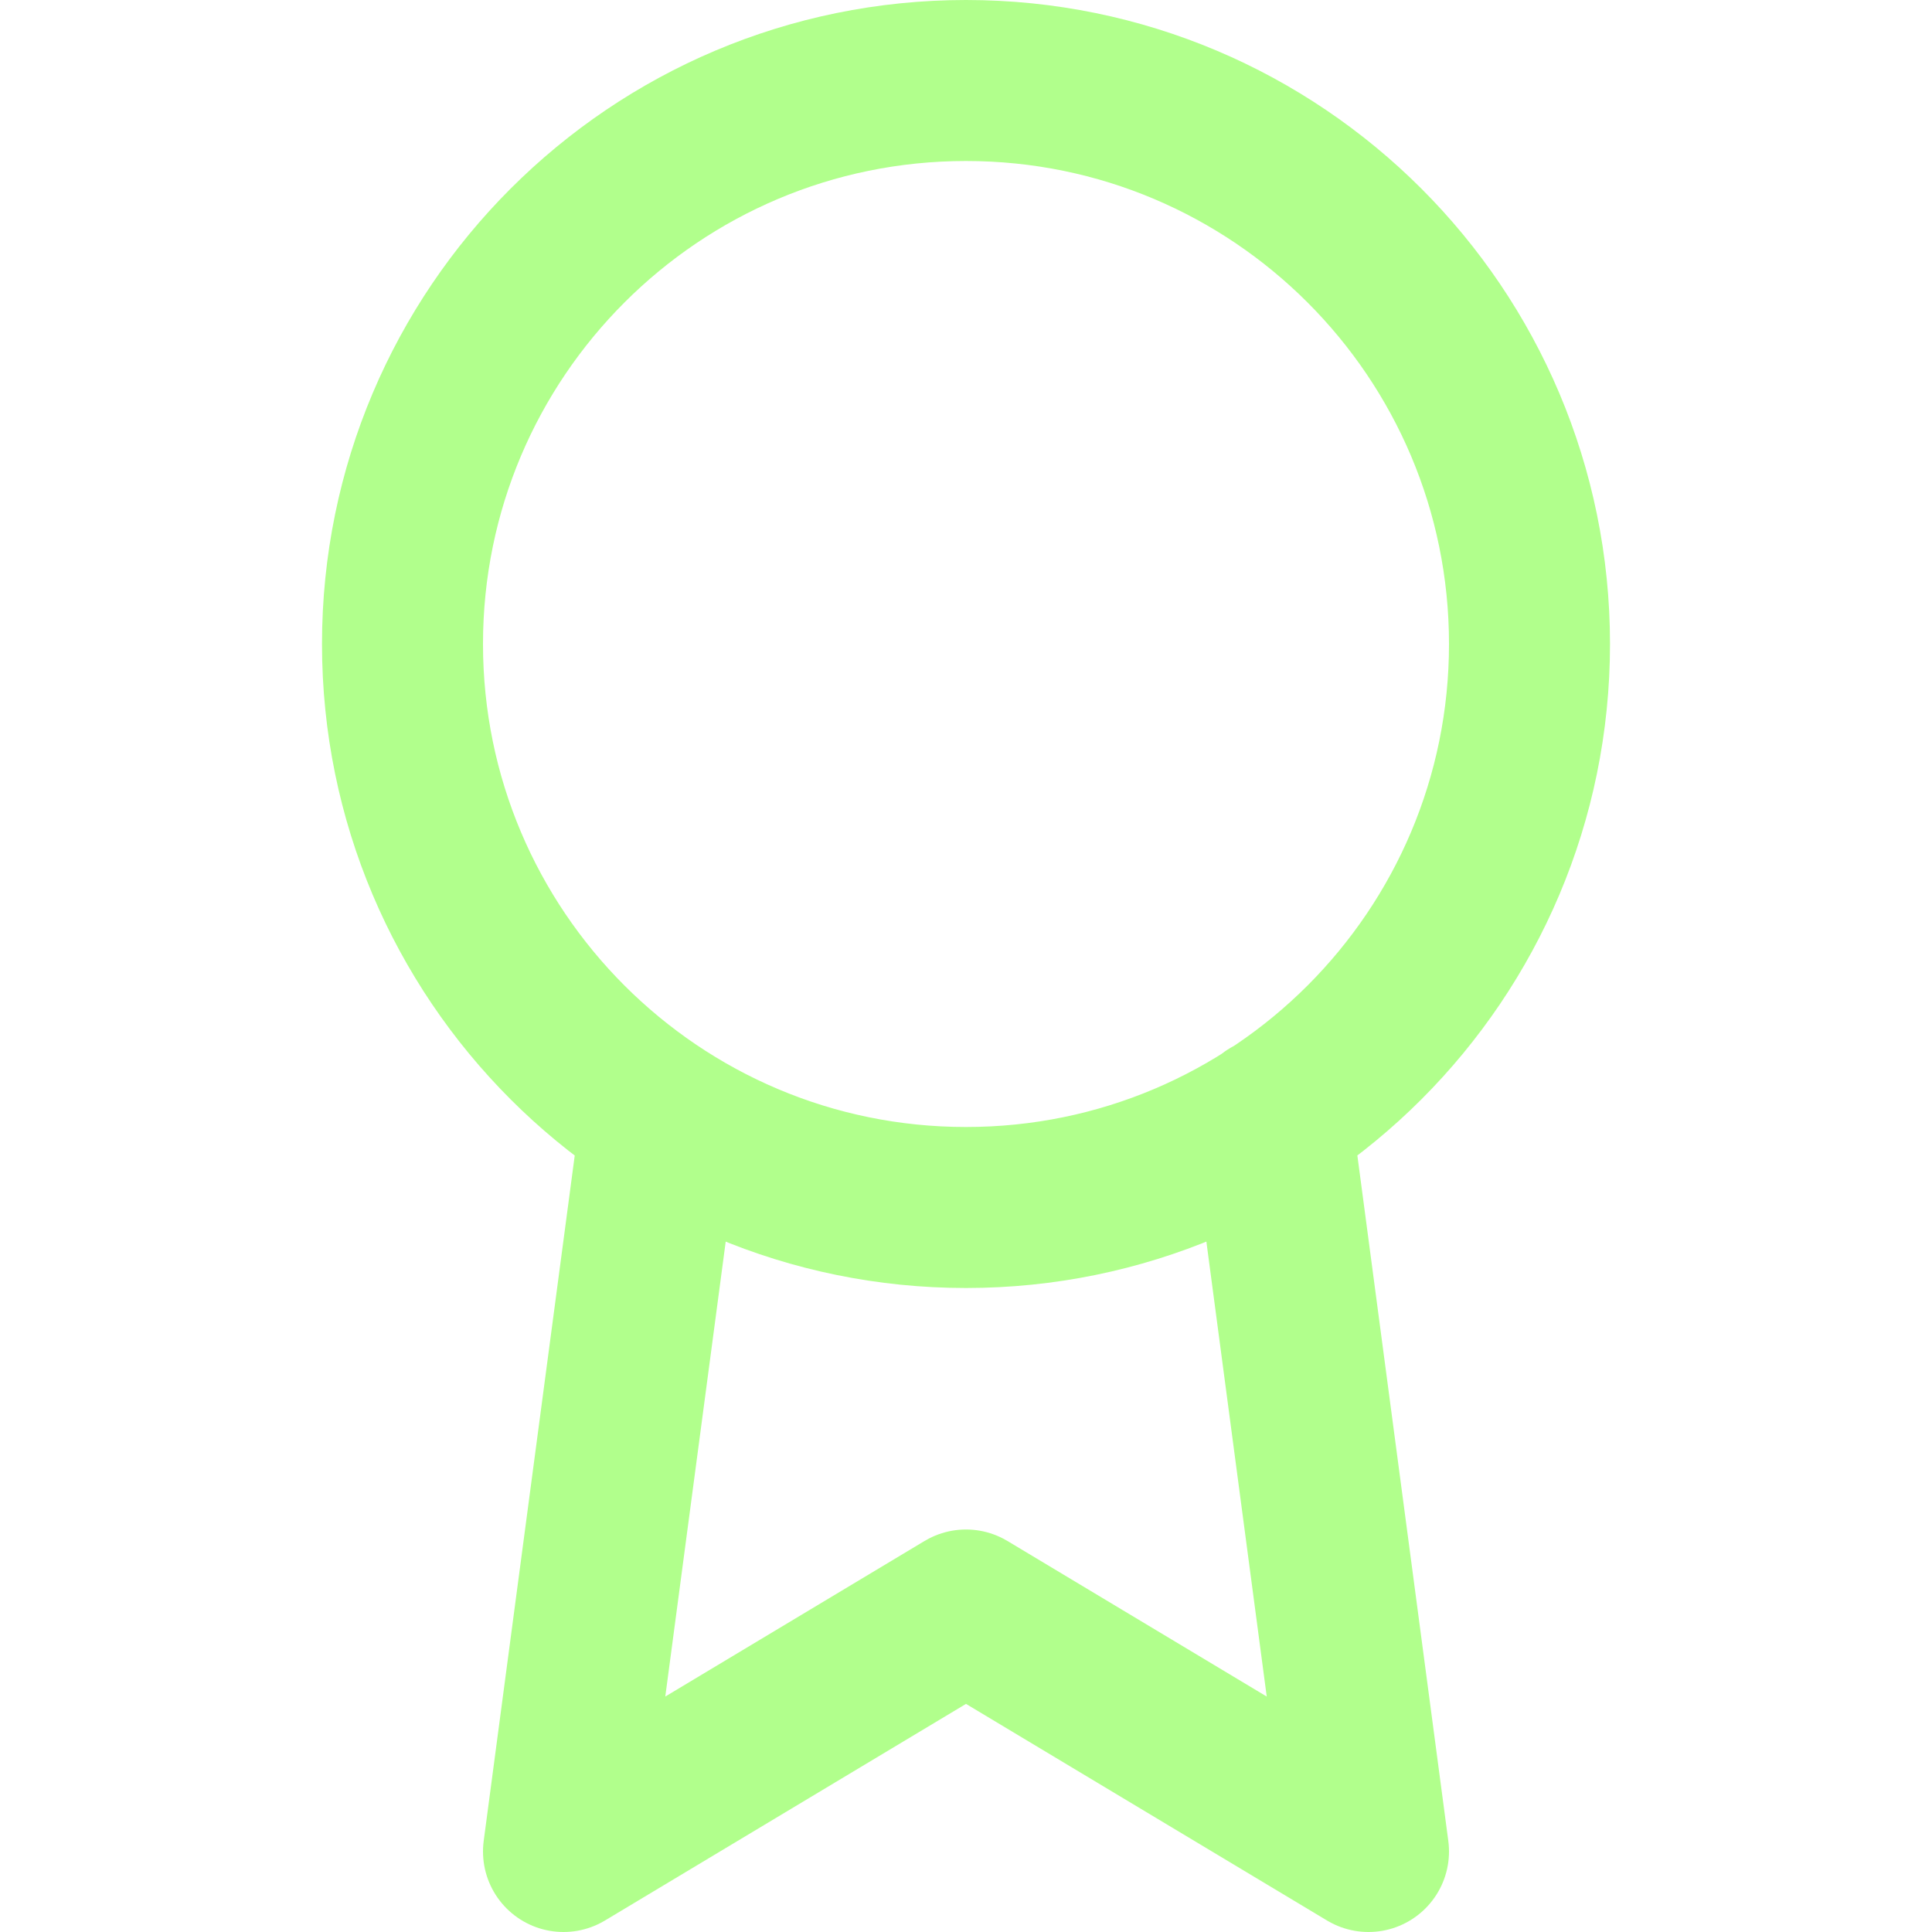
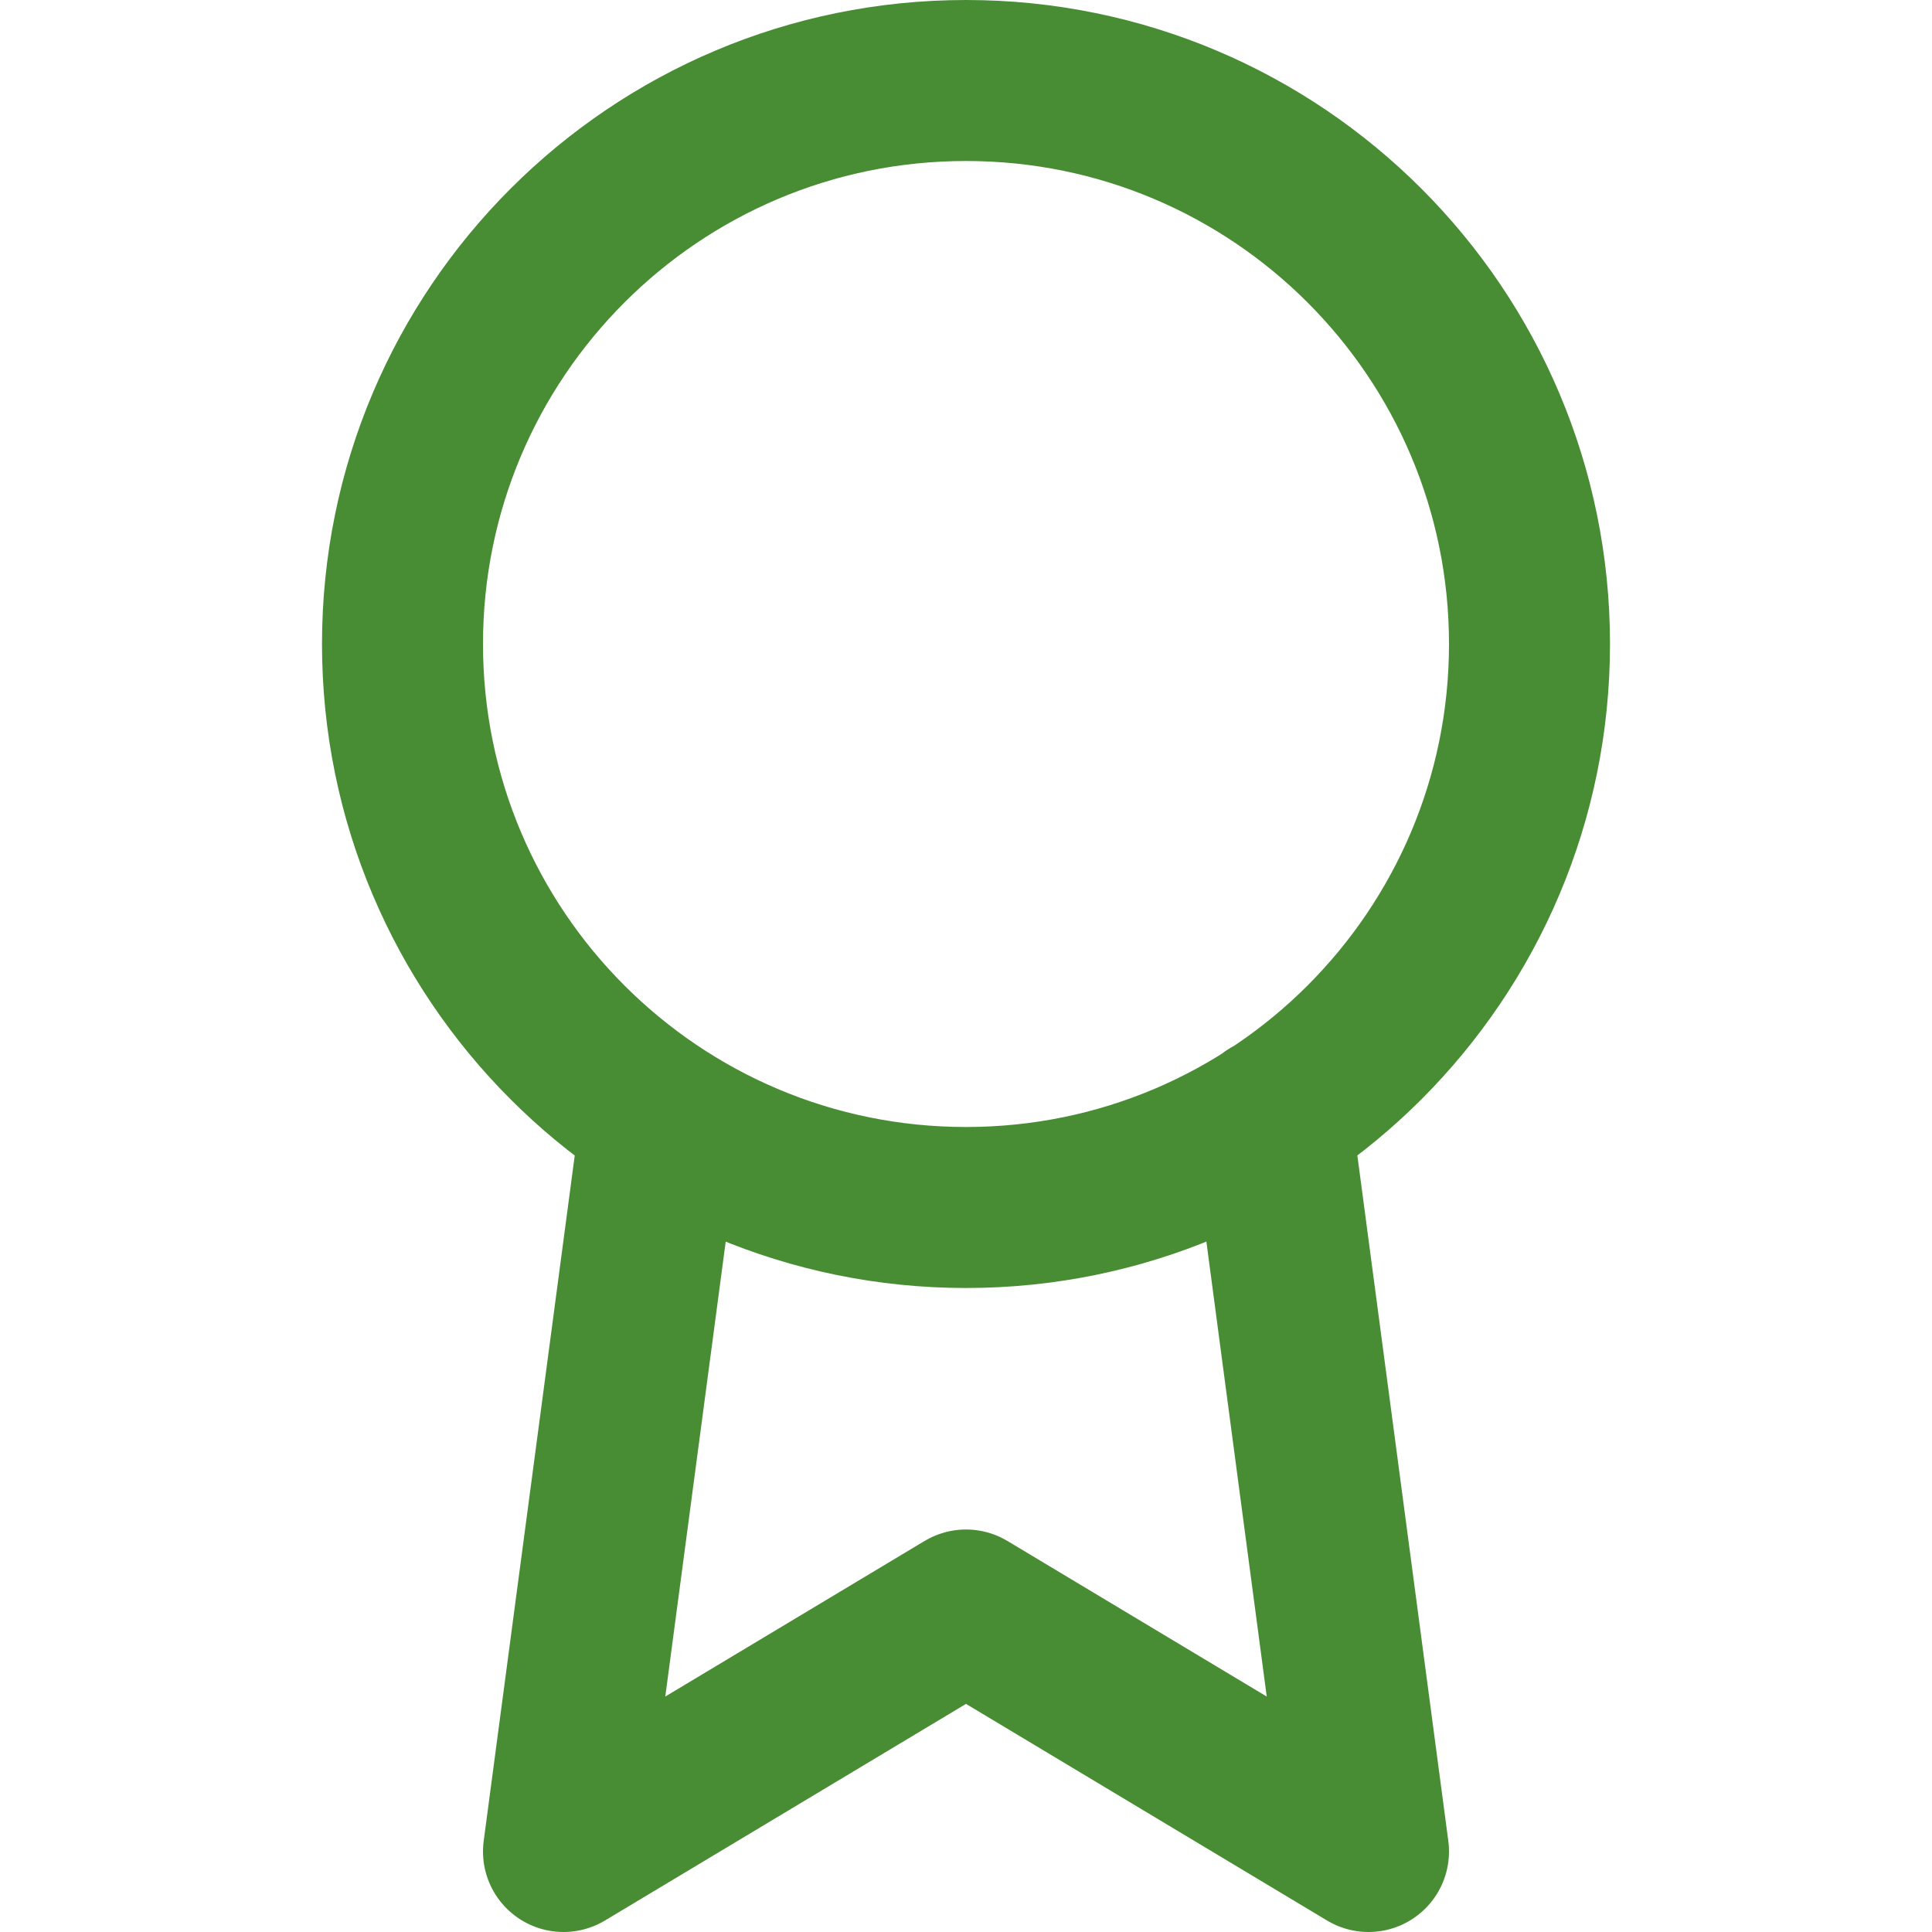
<svg xmlns="http://www.w3.org/2000/svg" width="24" height="24" viewBox="0 0 24 24" fill="none">
-   <path d="M8.21 13.89L7 23L12 20L17 23L15.79 13.88M19 8C19 11.866 15.866 15 12 15C8.134 15 5 11.866 5 8C5 4.134 8.134 1 12 1C15.866 1 19 4.134 19 8Z" stroke="#B1FF8C" stroke-width="2" stroke-linecap="round" stroke-linejoin="round" />
+   <path d="M8.21 13.89L7 23L12 20L17 23L15.79 13.88M19 8C19 11.866 15.866 15 12 15C8.134 15 5 11.866 5 8C5 4.134 8.134 1 12 1C15.866 1 19 4.134 19 8Z" stroke="#488d34" stroke-width="2" stroke-linecap="round" stroke-linejoin="round" />
</svg>
